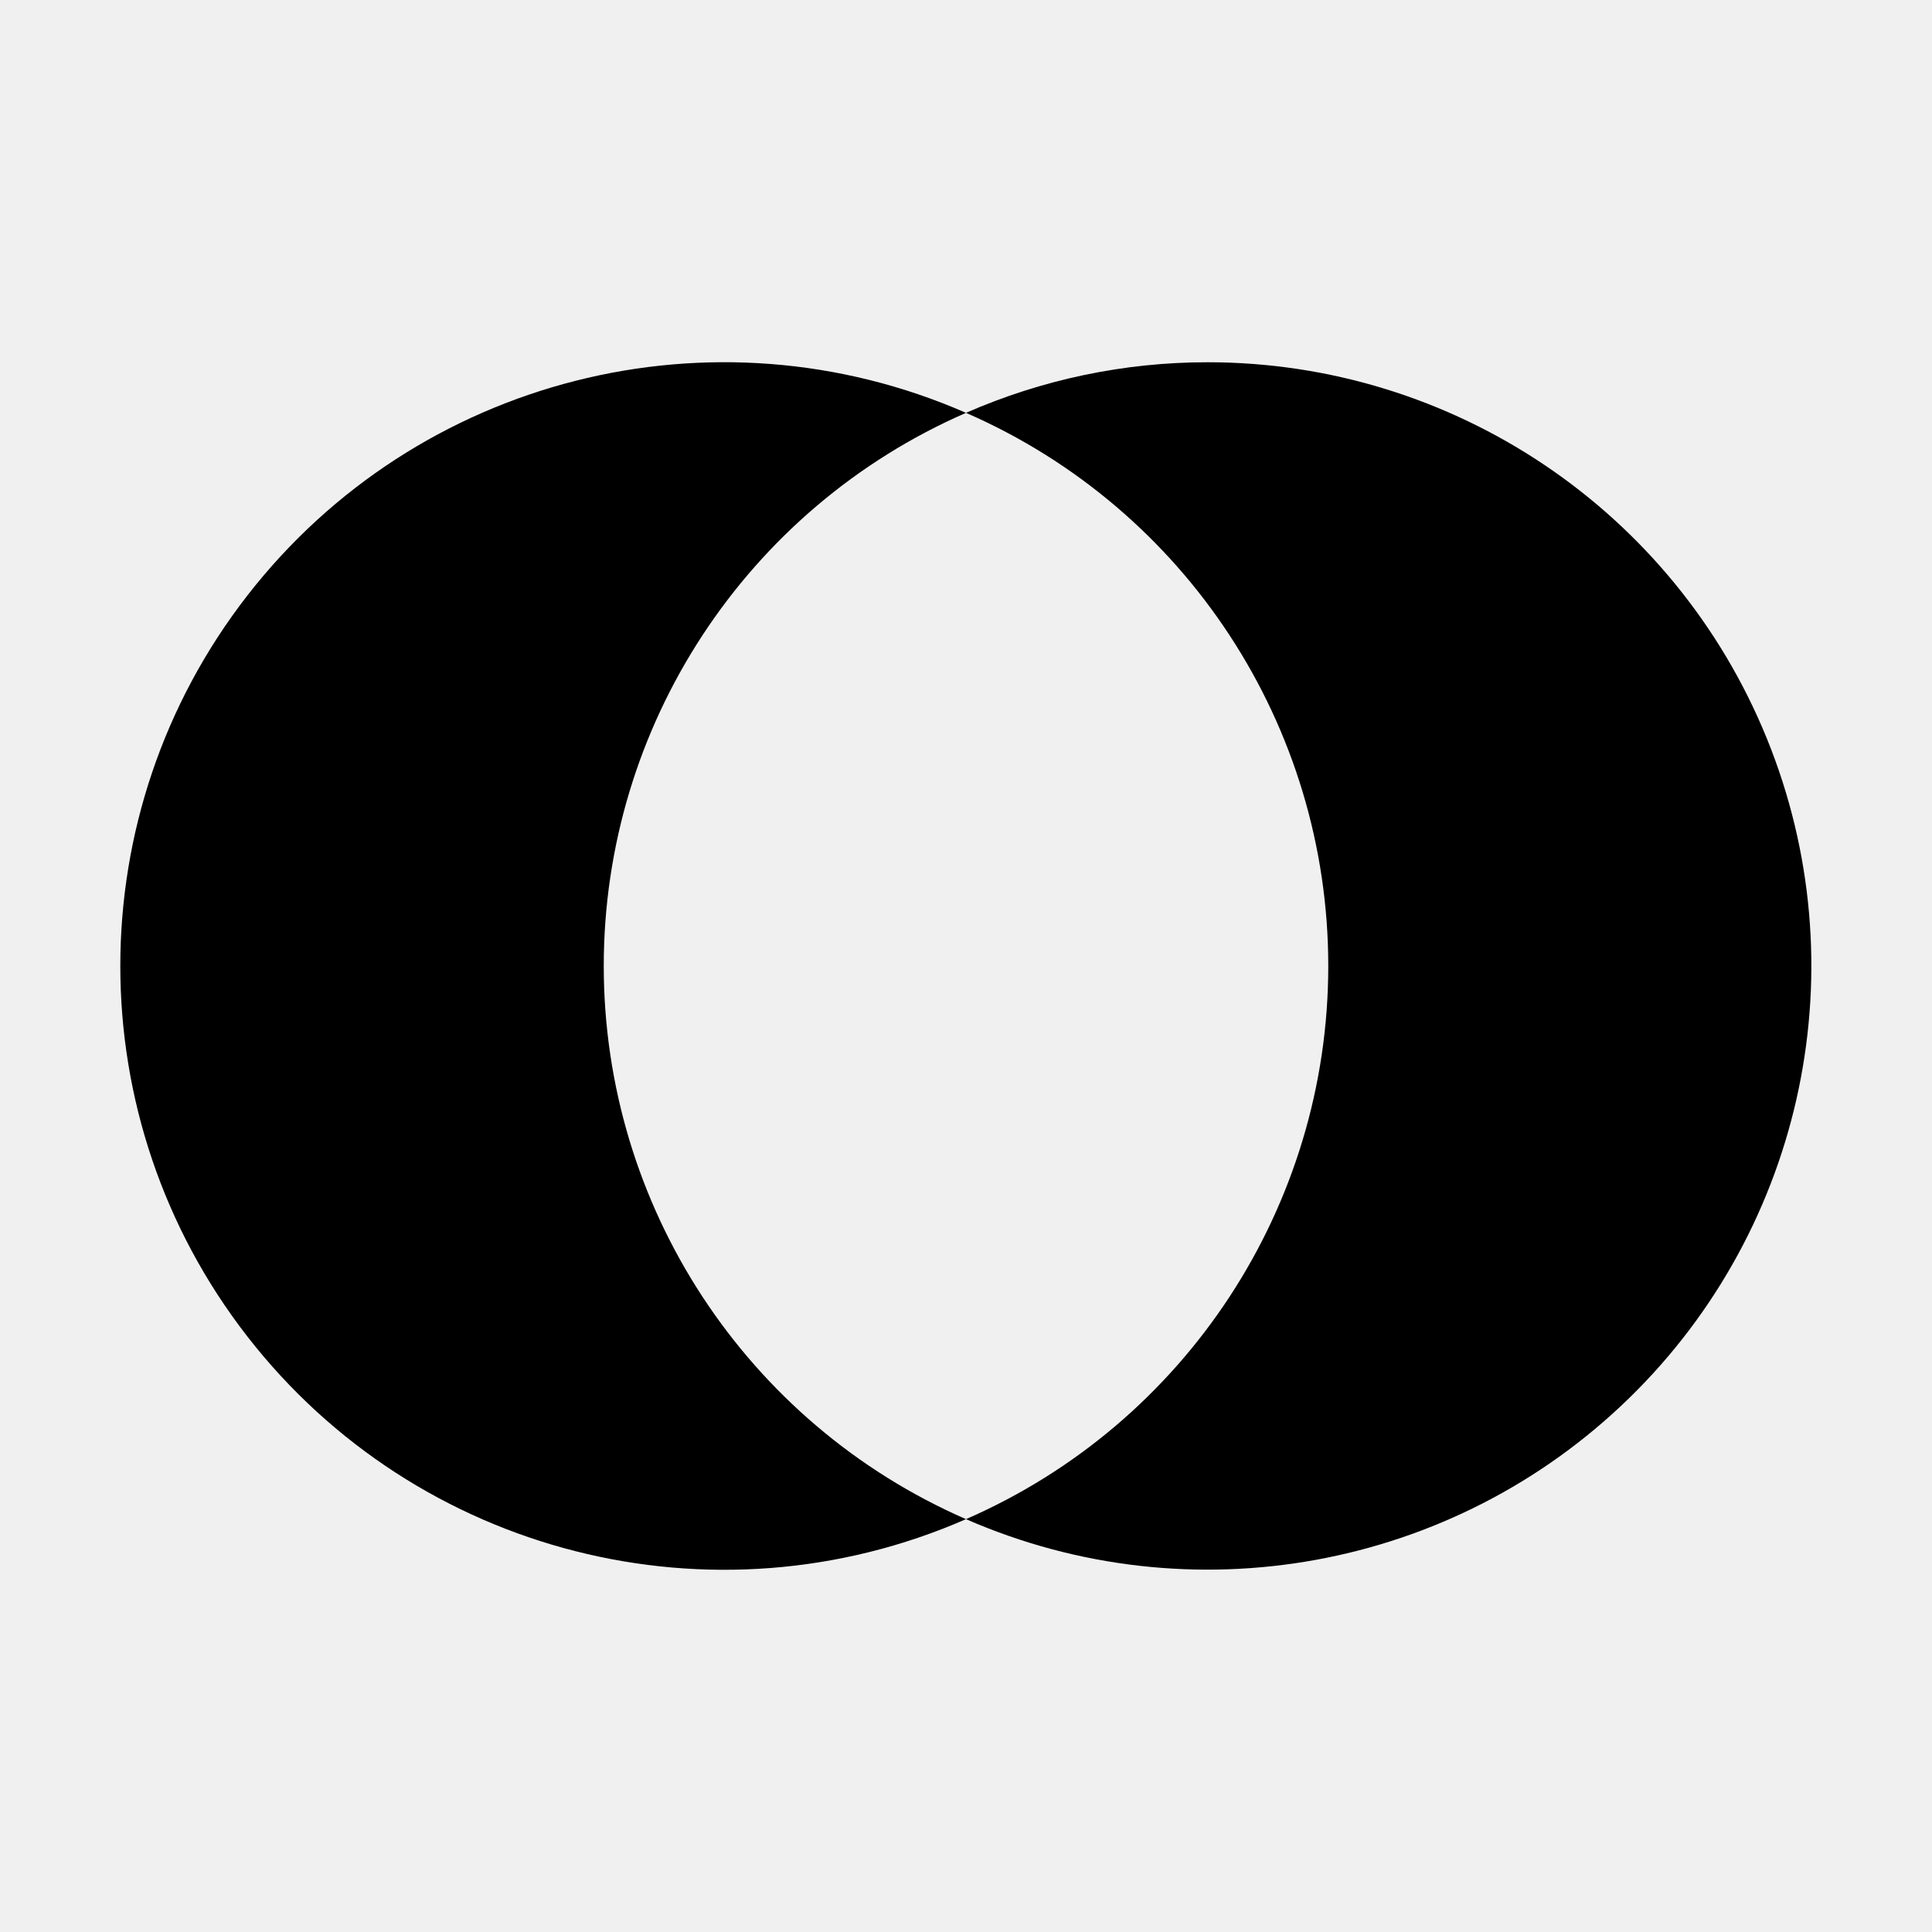
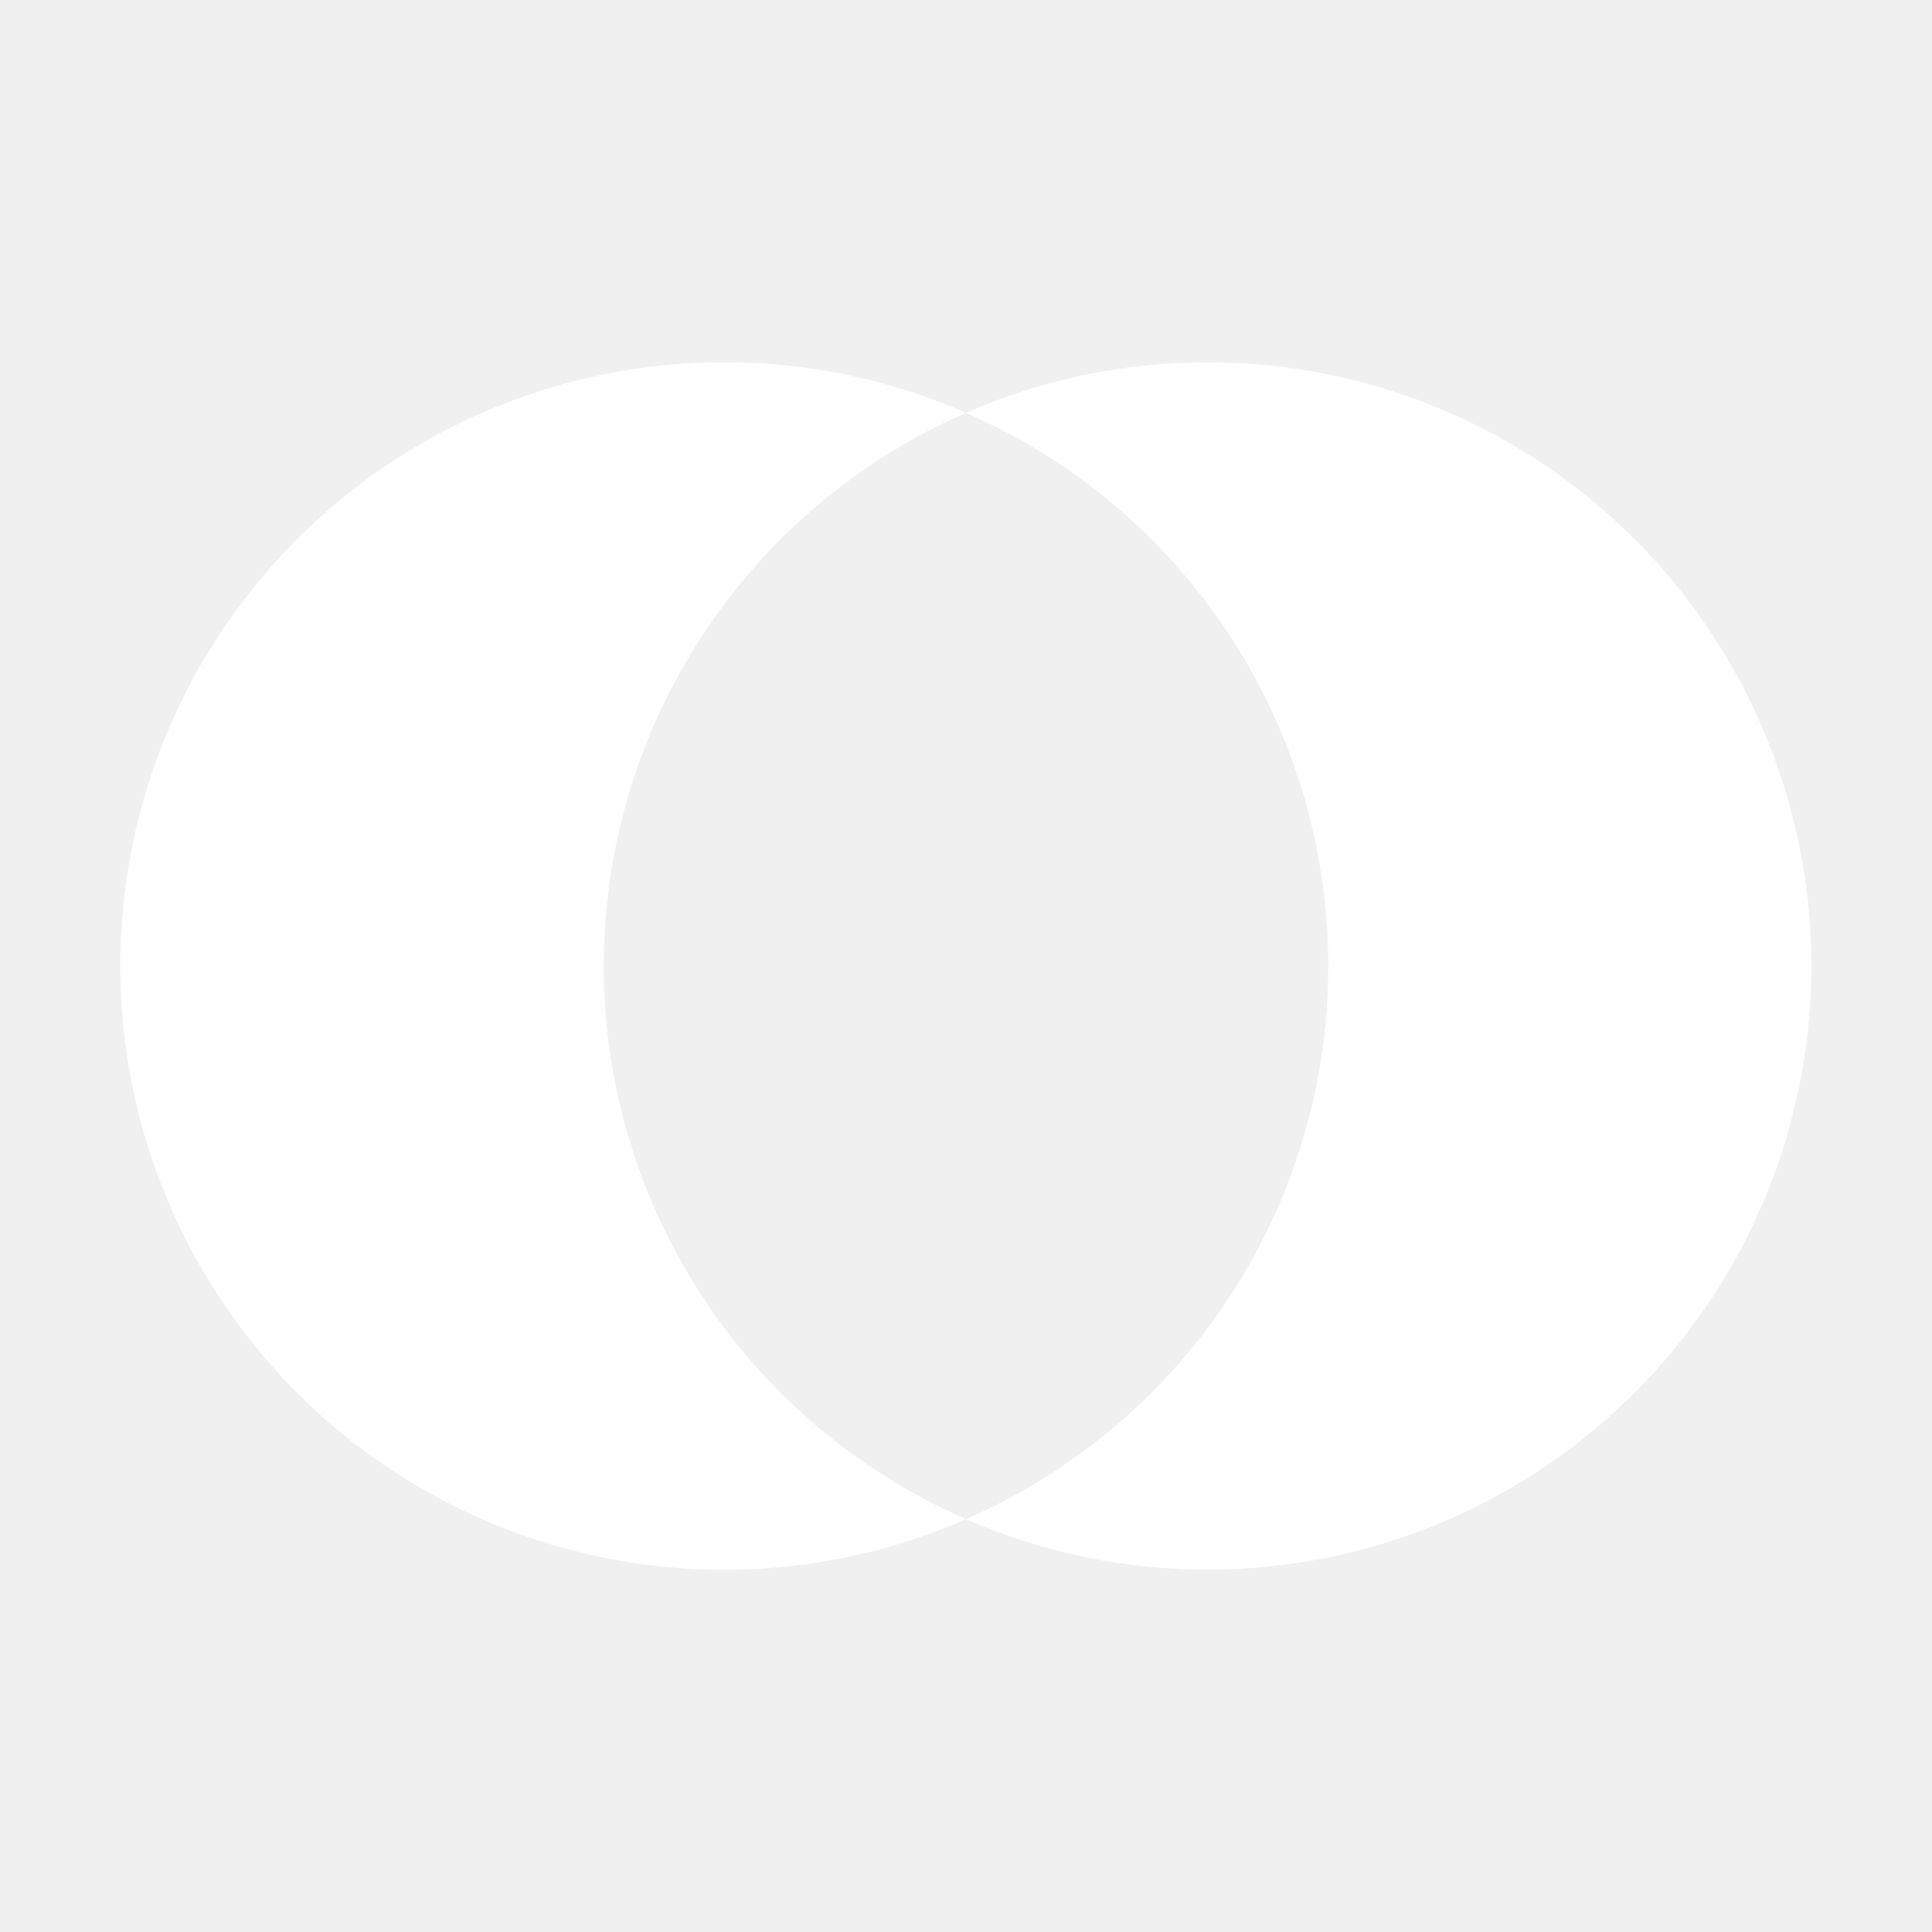
- <svg xmlns="http://www.w3.org/2000/svg" fill="#000000" width="800px" height="800px" viewBox="0 0 32 32" id="icon">
+ <svg xmlns="http://www.w3.org/2000/svg" fill="#FFFFFF" width="800px" height="800px" viewBox="0 0 32 32" id="icon">
  <defs>
    <style>
      .cls-1 {
        fill: none;
      }
    </style>
  </defs>
  <path d="M20,6a9.954,9.954,0,0,0-4,.838,9.995,9.995,0,0,1,0,18.324A9.999,9.999,0,1,0,20,6Z" />
  <path d="M10,16a9.998,9.998,0,0,1,6-9.162,10,10,0,1,0,0,18.324A9.998,9.998,0,0,1,10,16Z" />
  <rect id="_Transparent_Rectangle_" data-name="&lt;Transparent Rectangle&gt;" class="cls-1" width="32" height="32" />
</svg>
